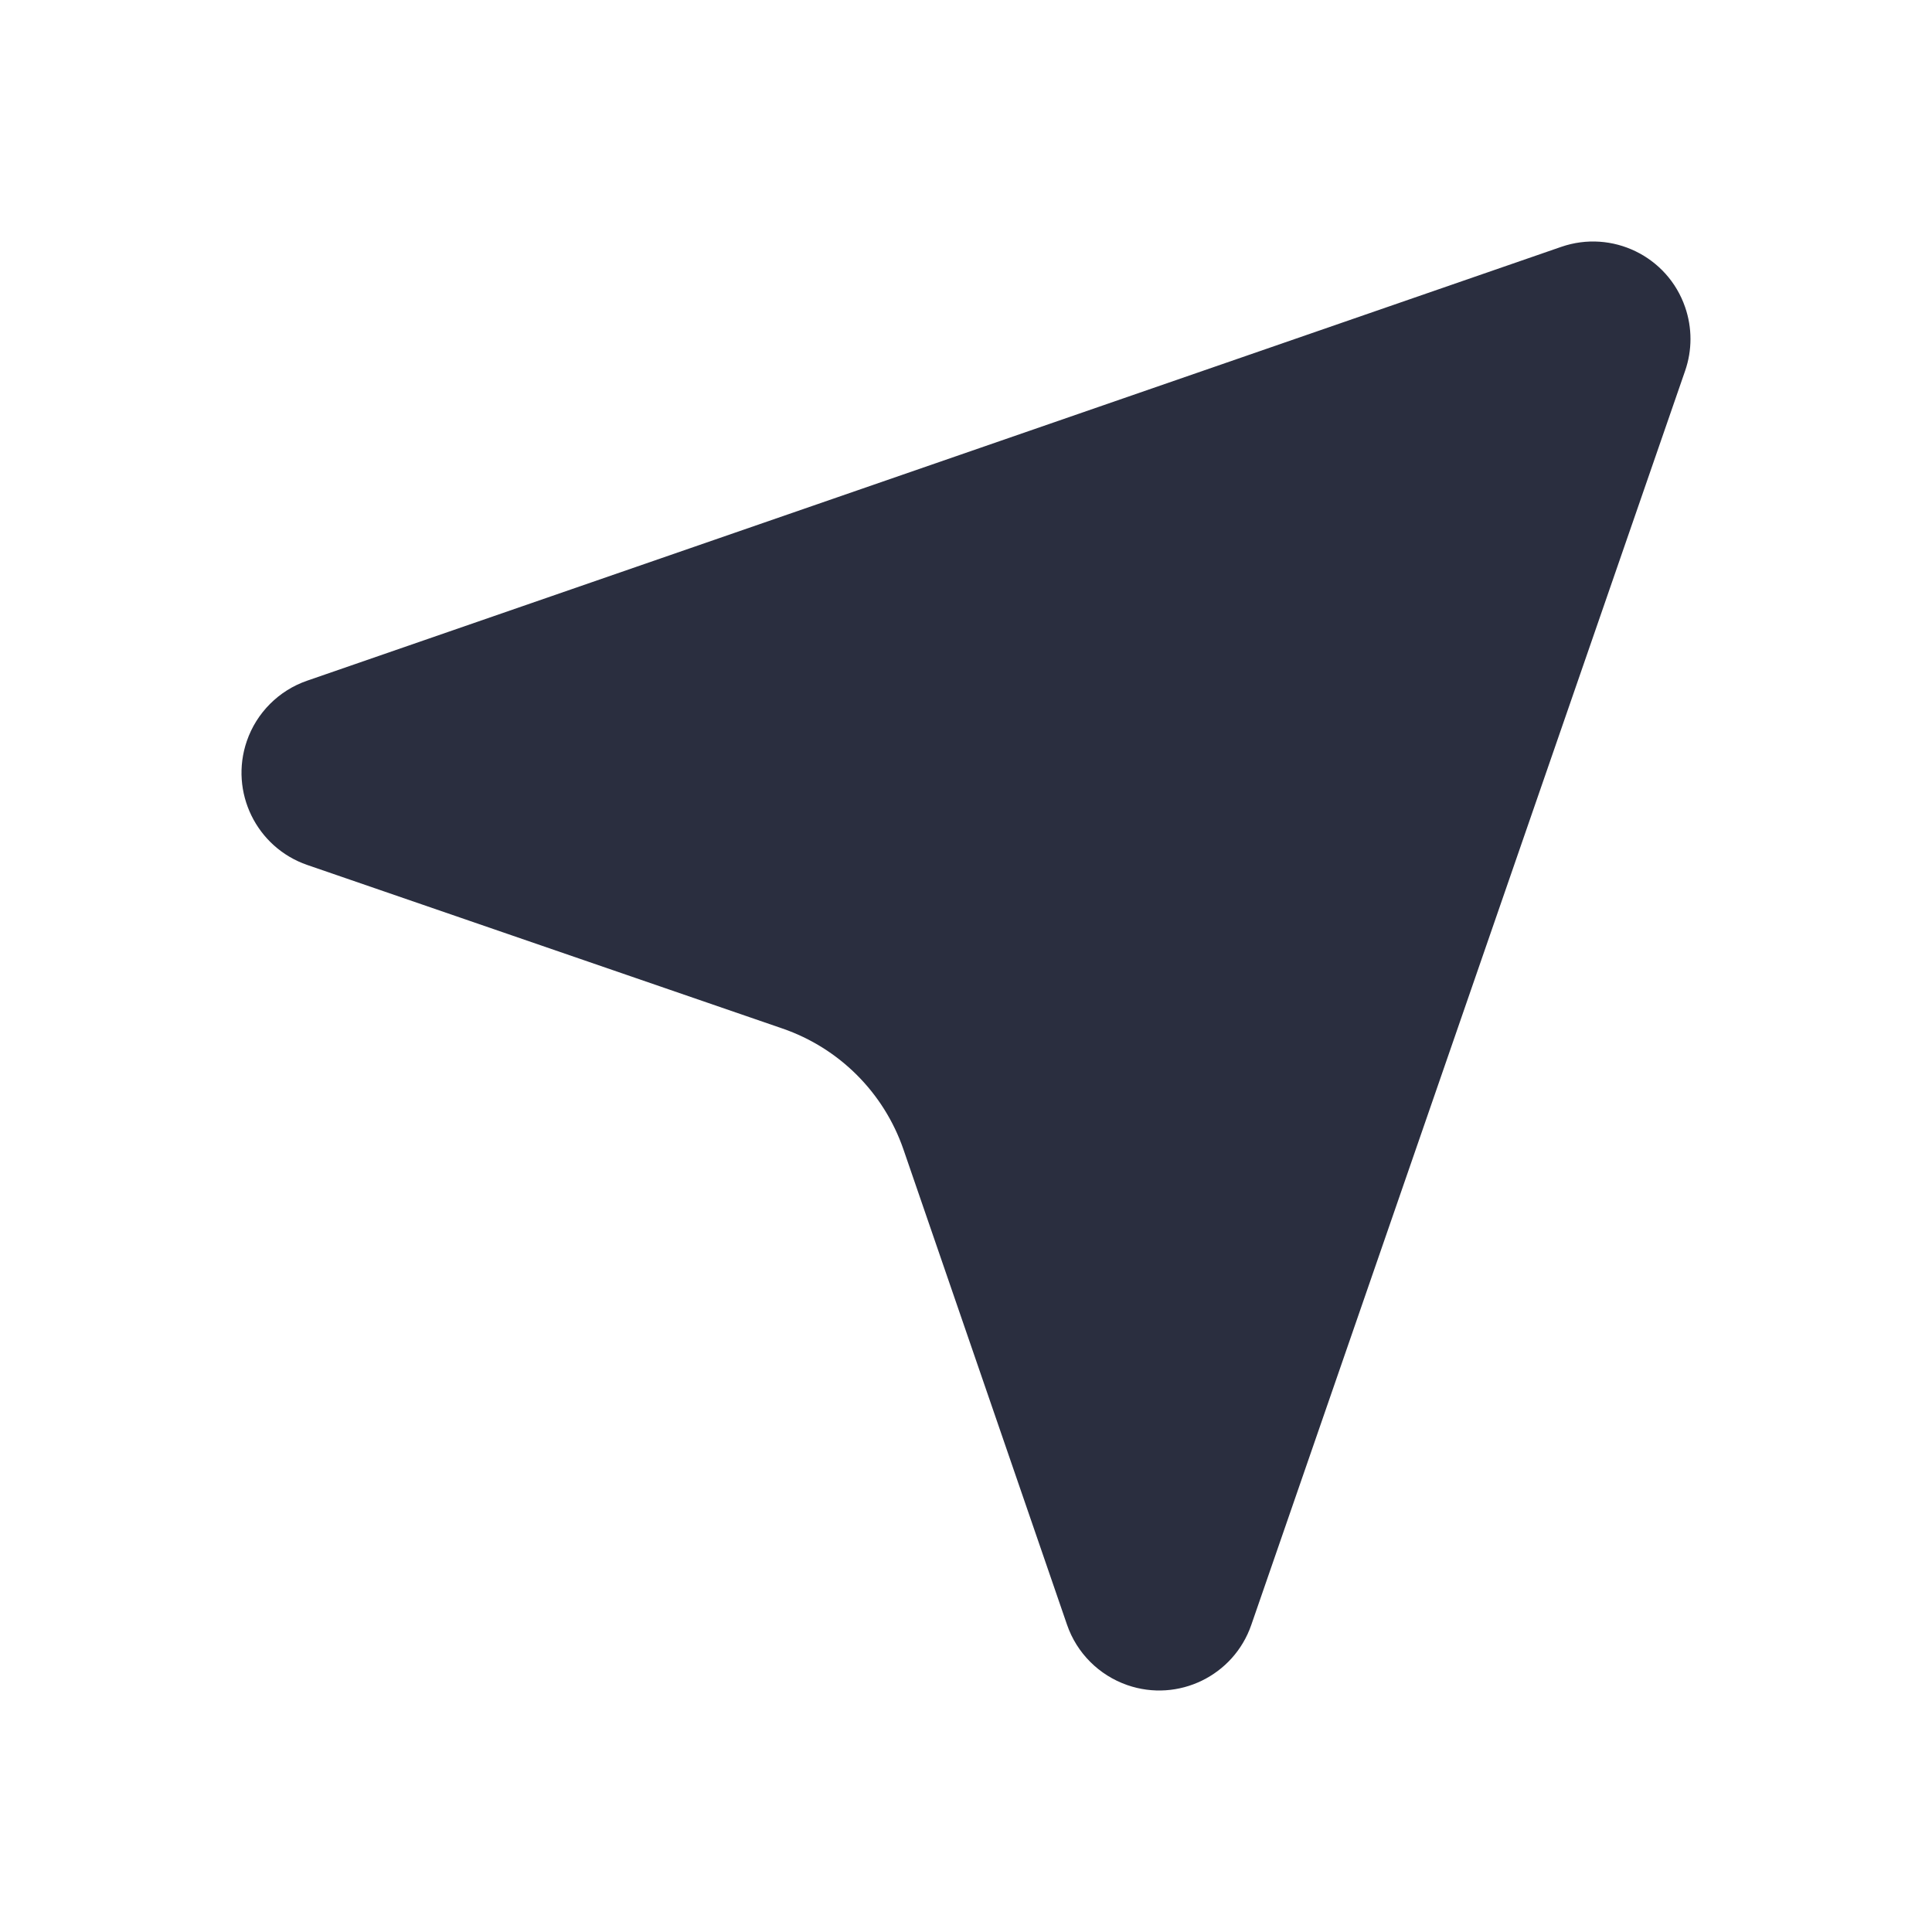
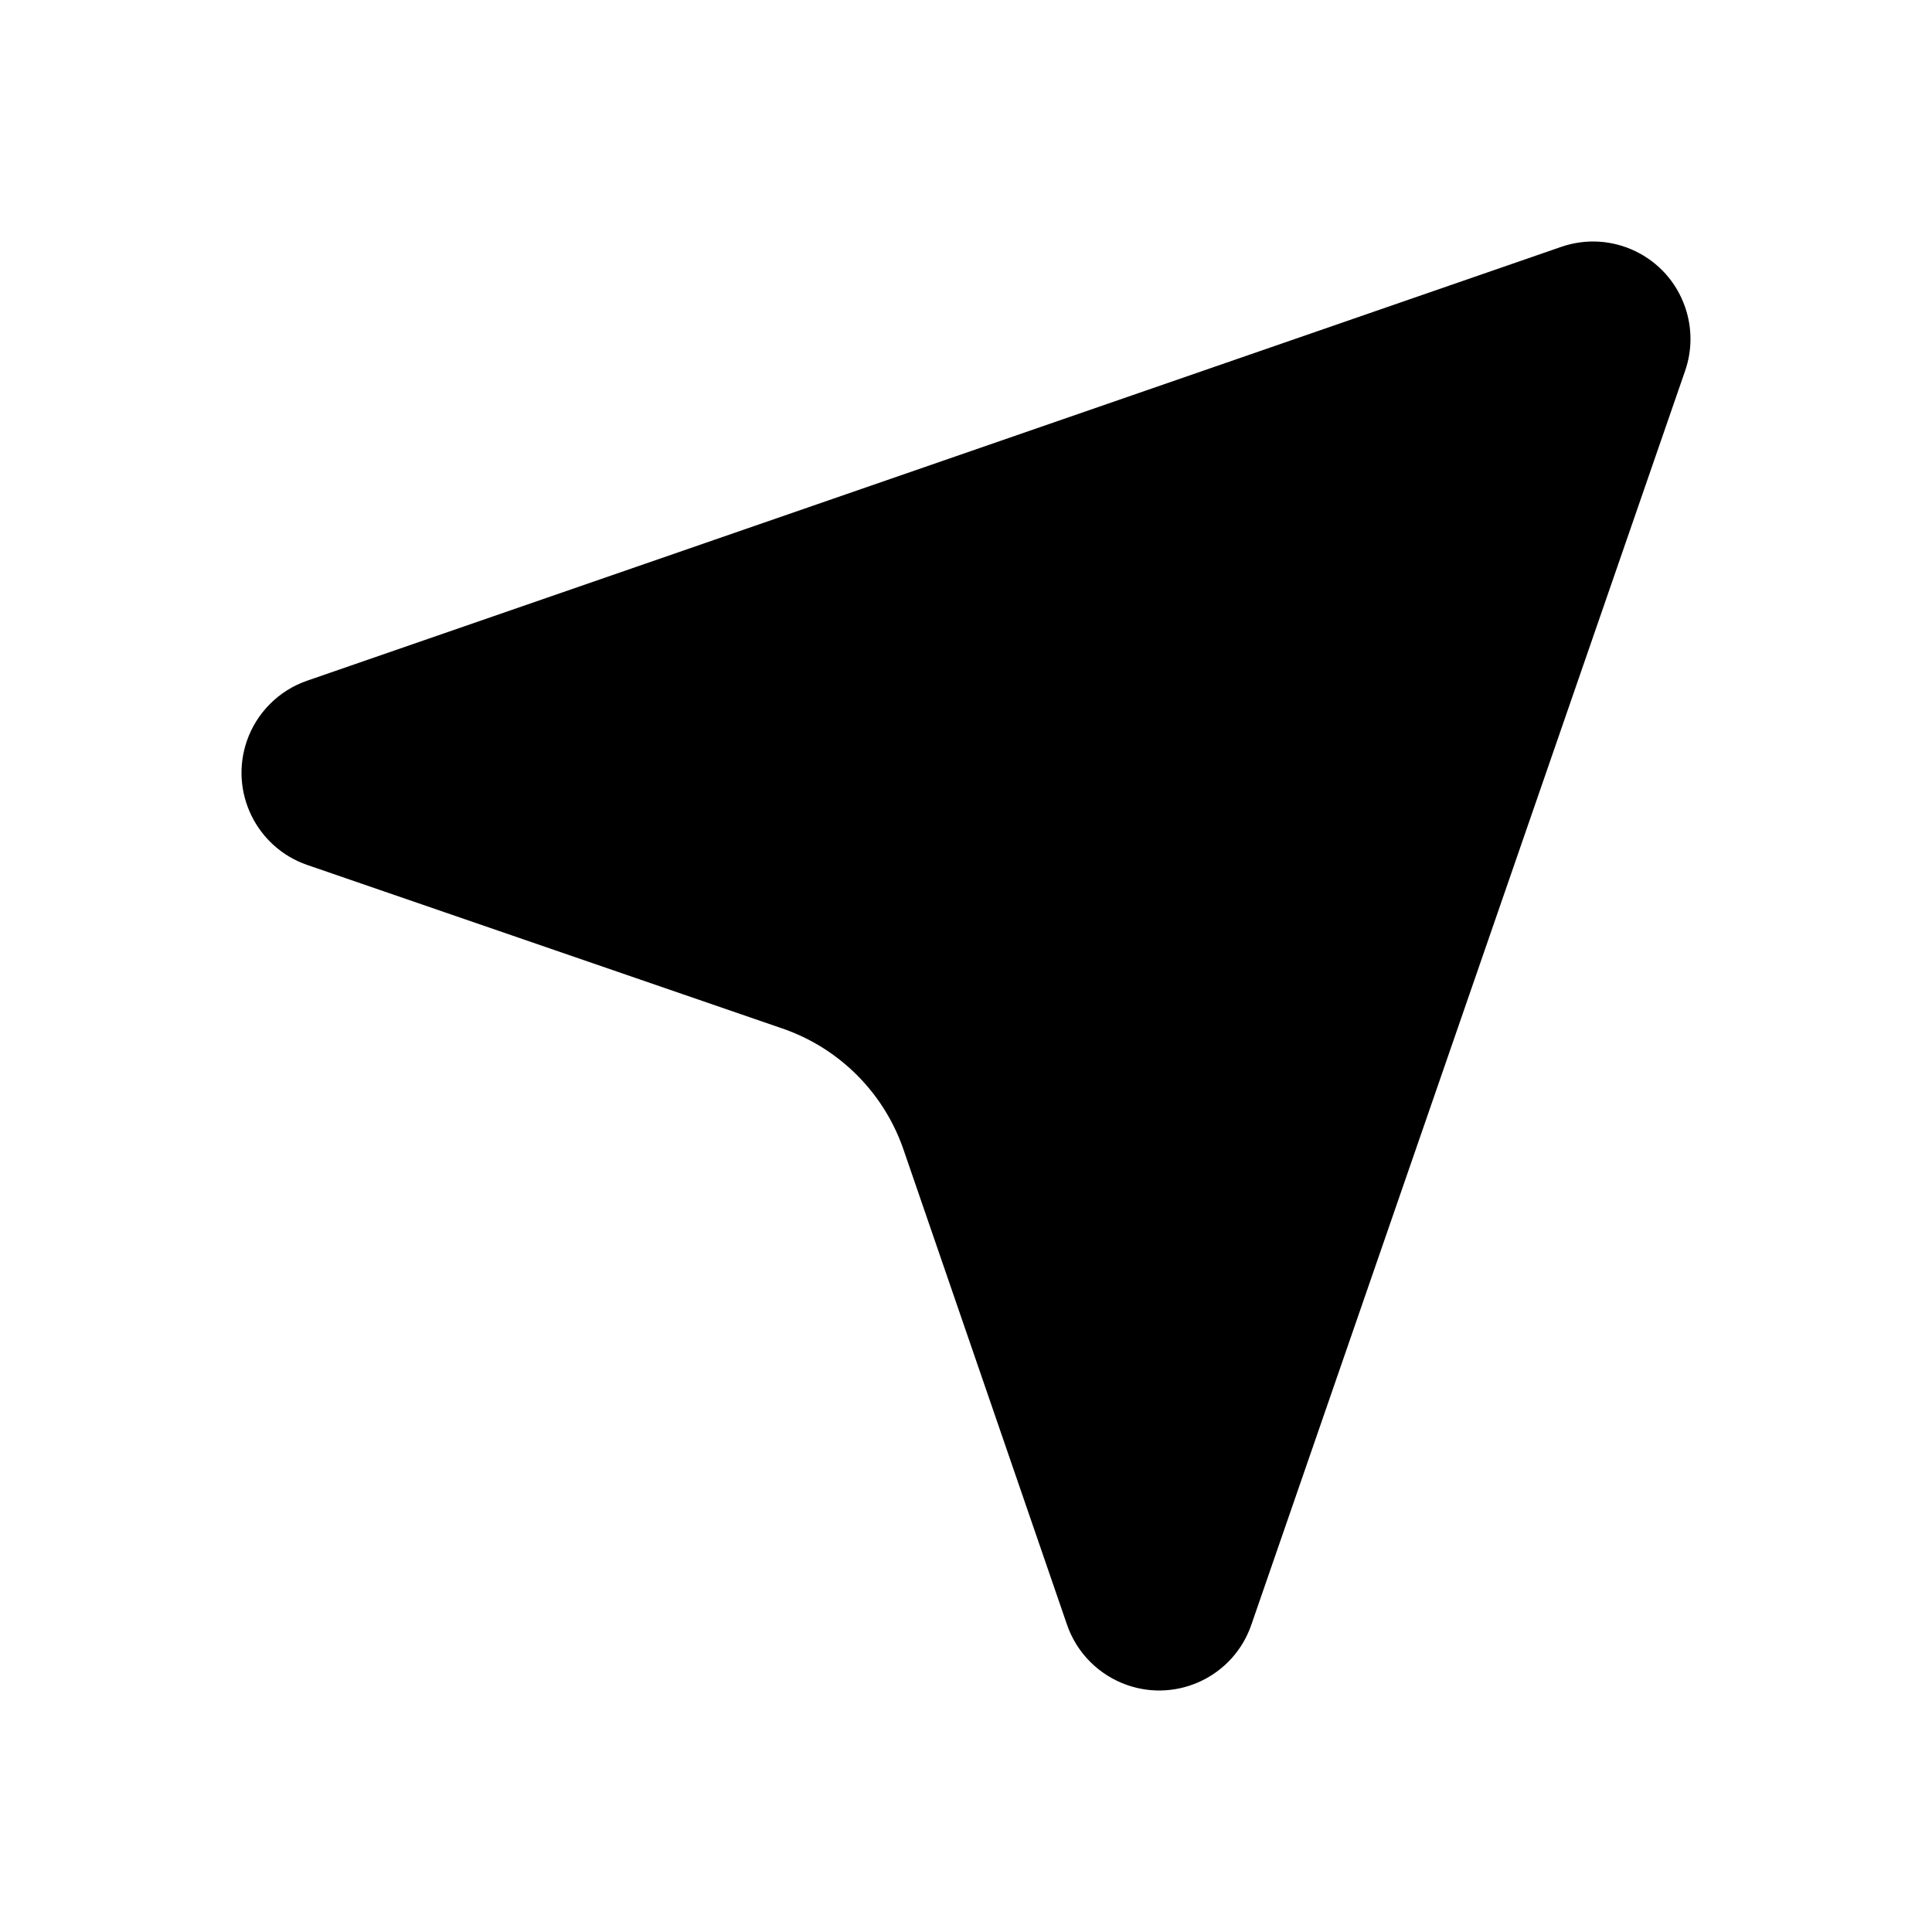
<svg xmlns="http://www.w3.org/2000/svg" width="24" height="24" viewBox="0 0 24 24" fill="none">
-   <path fill-rule="evenodd" clip-rule="evenodd" d="M3.815 8.456L19.393 3.067C20.025 2.848 20.715 3.183 20.933 3.815C21.022 4.072 21.022 4.351 20.933 4.607L15.544 20.185C15.326 20.817 14.636 21.152 14.004 20.933C13.653 20.811 13.376 20.535 13.255 20.183L11.223 14.279C10.98 13.574 10.426 13.02 9.721 12.777L3.817 10.745C3.185 10.527 2.849 9.838 3.066 9.206C3.187 8.854 3.464 8.577 3.815 8.456Z" fill="#2A2E3F" />
+   <path fill-rule="evenodd" clip-rule="evenodd" d="M3.815 8.456L19.393 3.067C20.025 2.848 20.715 3.183 20.933 3.815C21.022 4.072 21.022 4.351 20.933 4.607L15.544 20.185C15.326 20.817 14.636 21.152 14.004 20.933C13.653 20.811 13.376 20.535 13.255 20.183L11.223 14.279C10.98 13.574 10.426 13.02 9.721 12.777L3.817 10.745C3.185 10.527 2.849 9.838 3.066 9.206C3.187 8.854 3.464 8.577 3.815 8.456Z" fill="currentColor" />
</svg>
